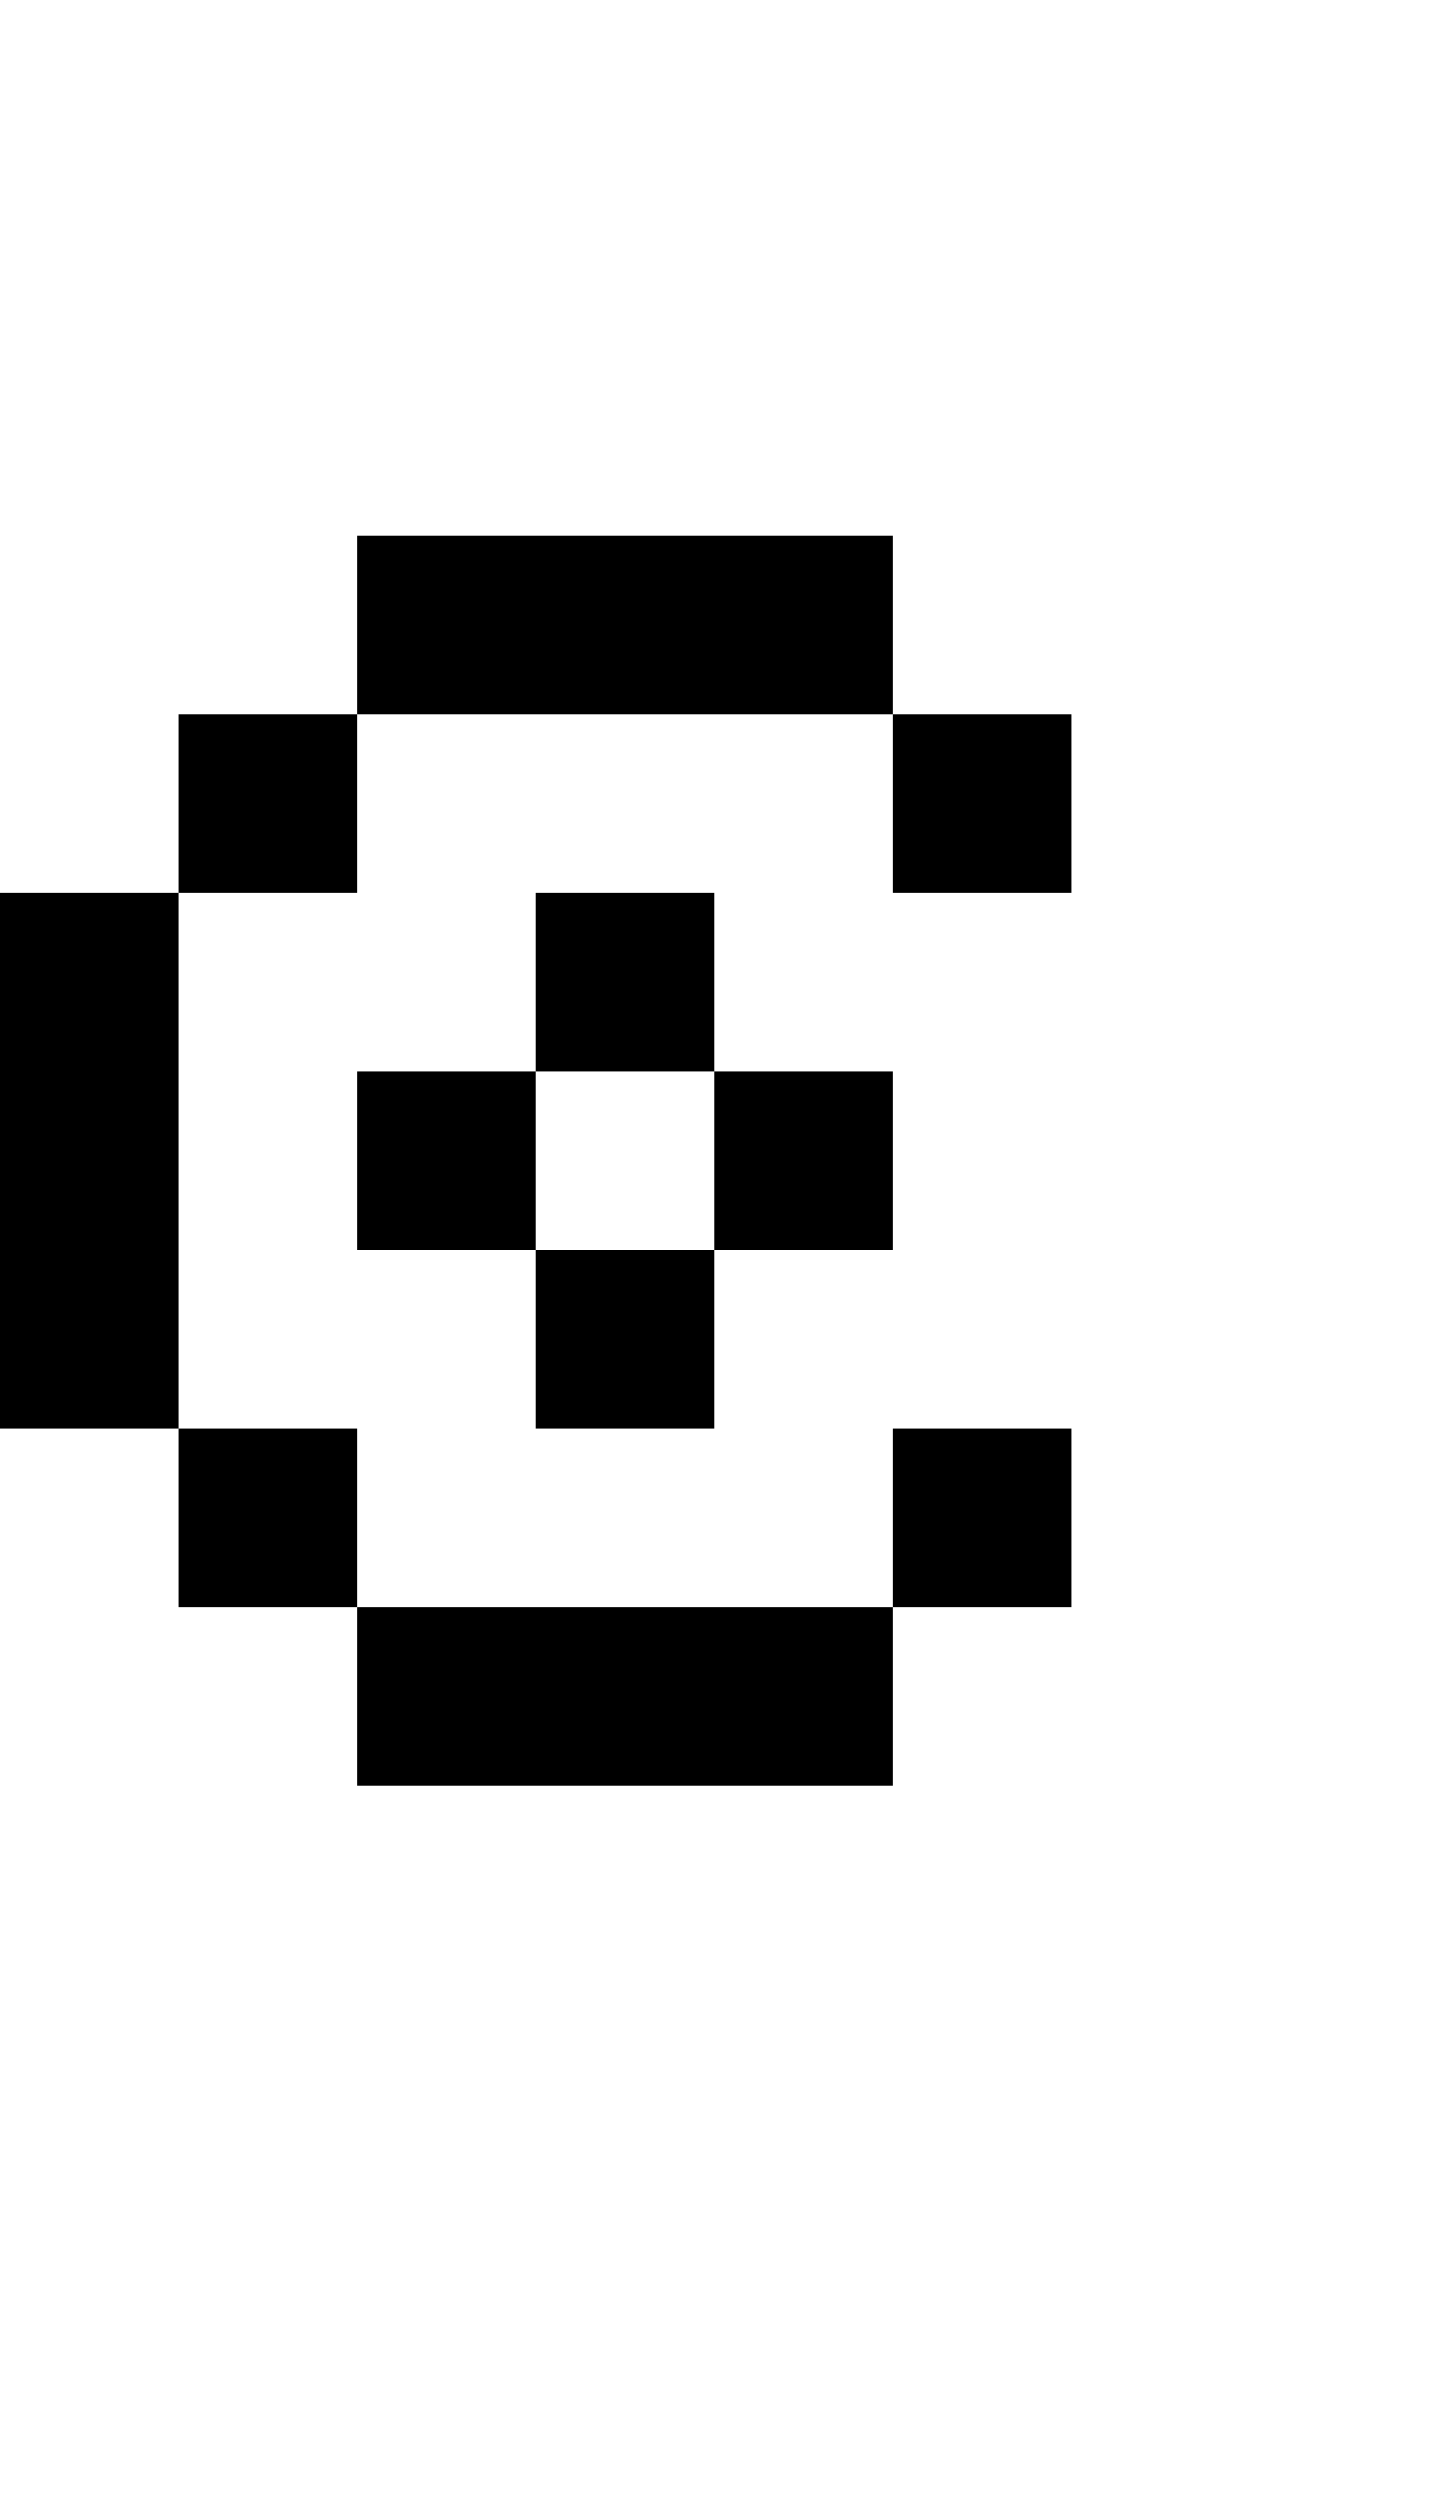
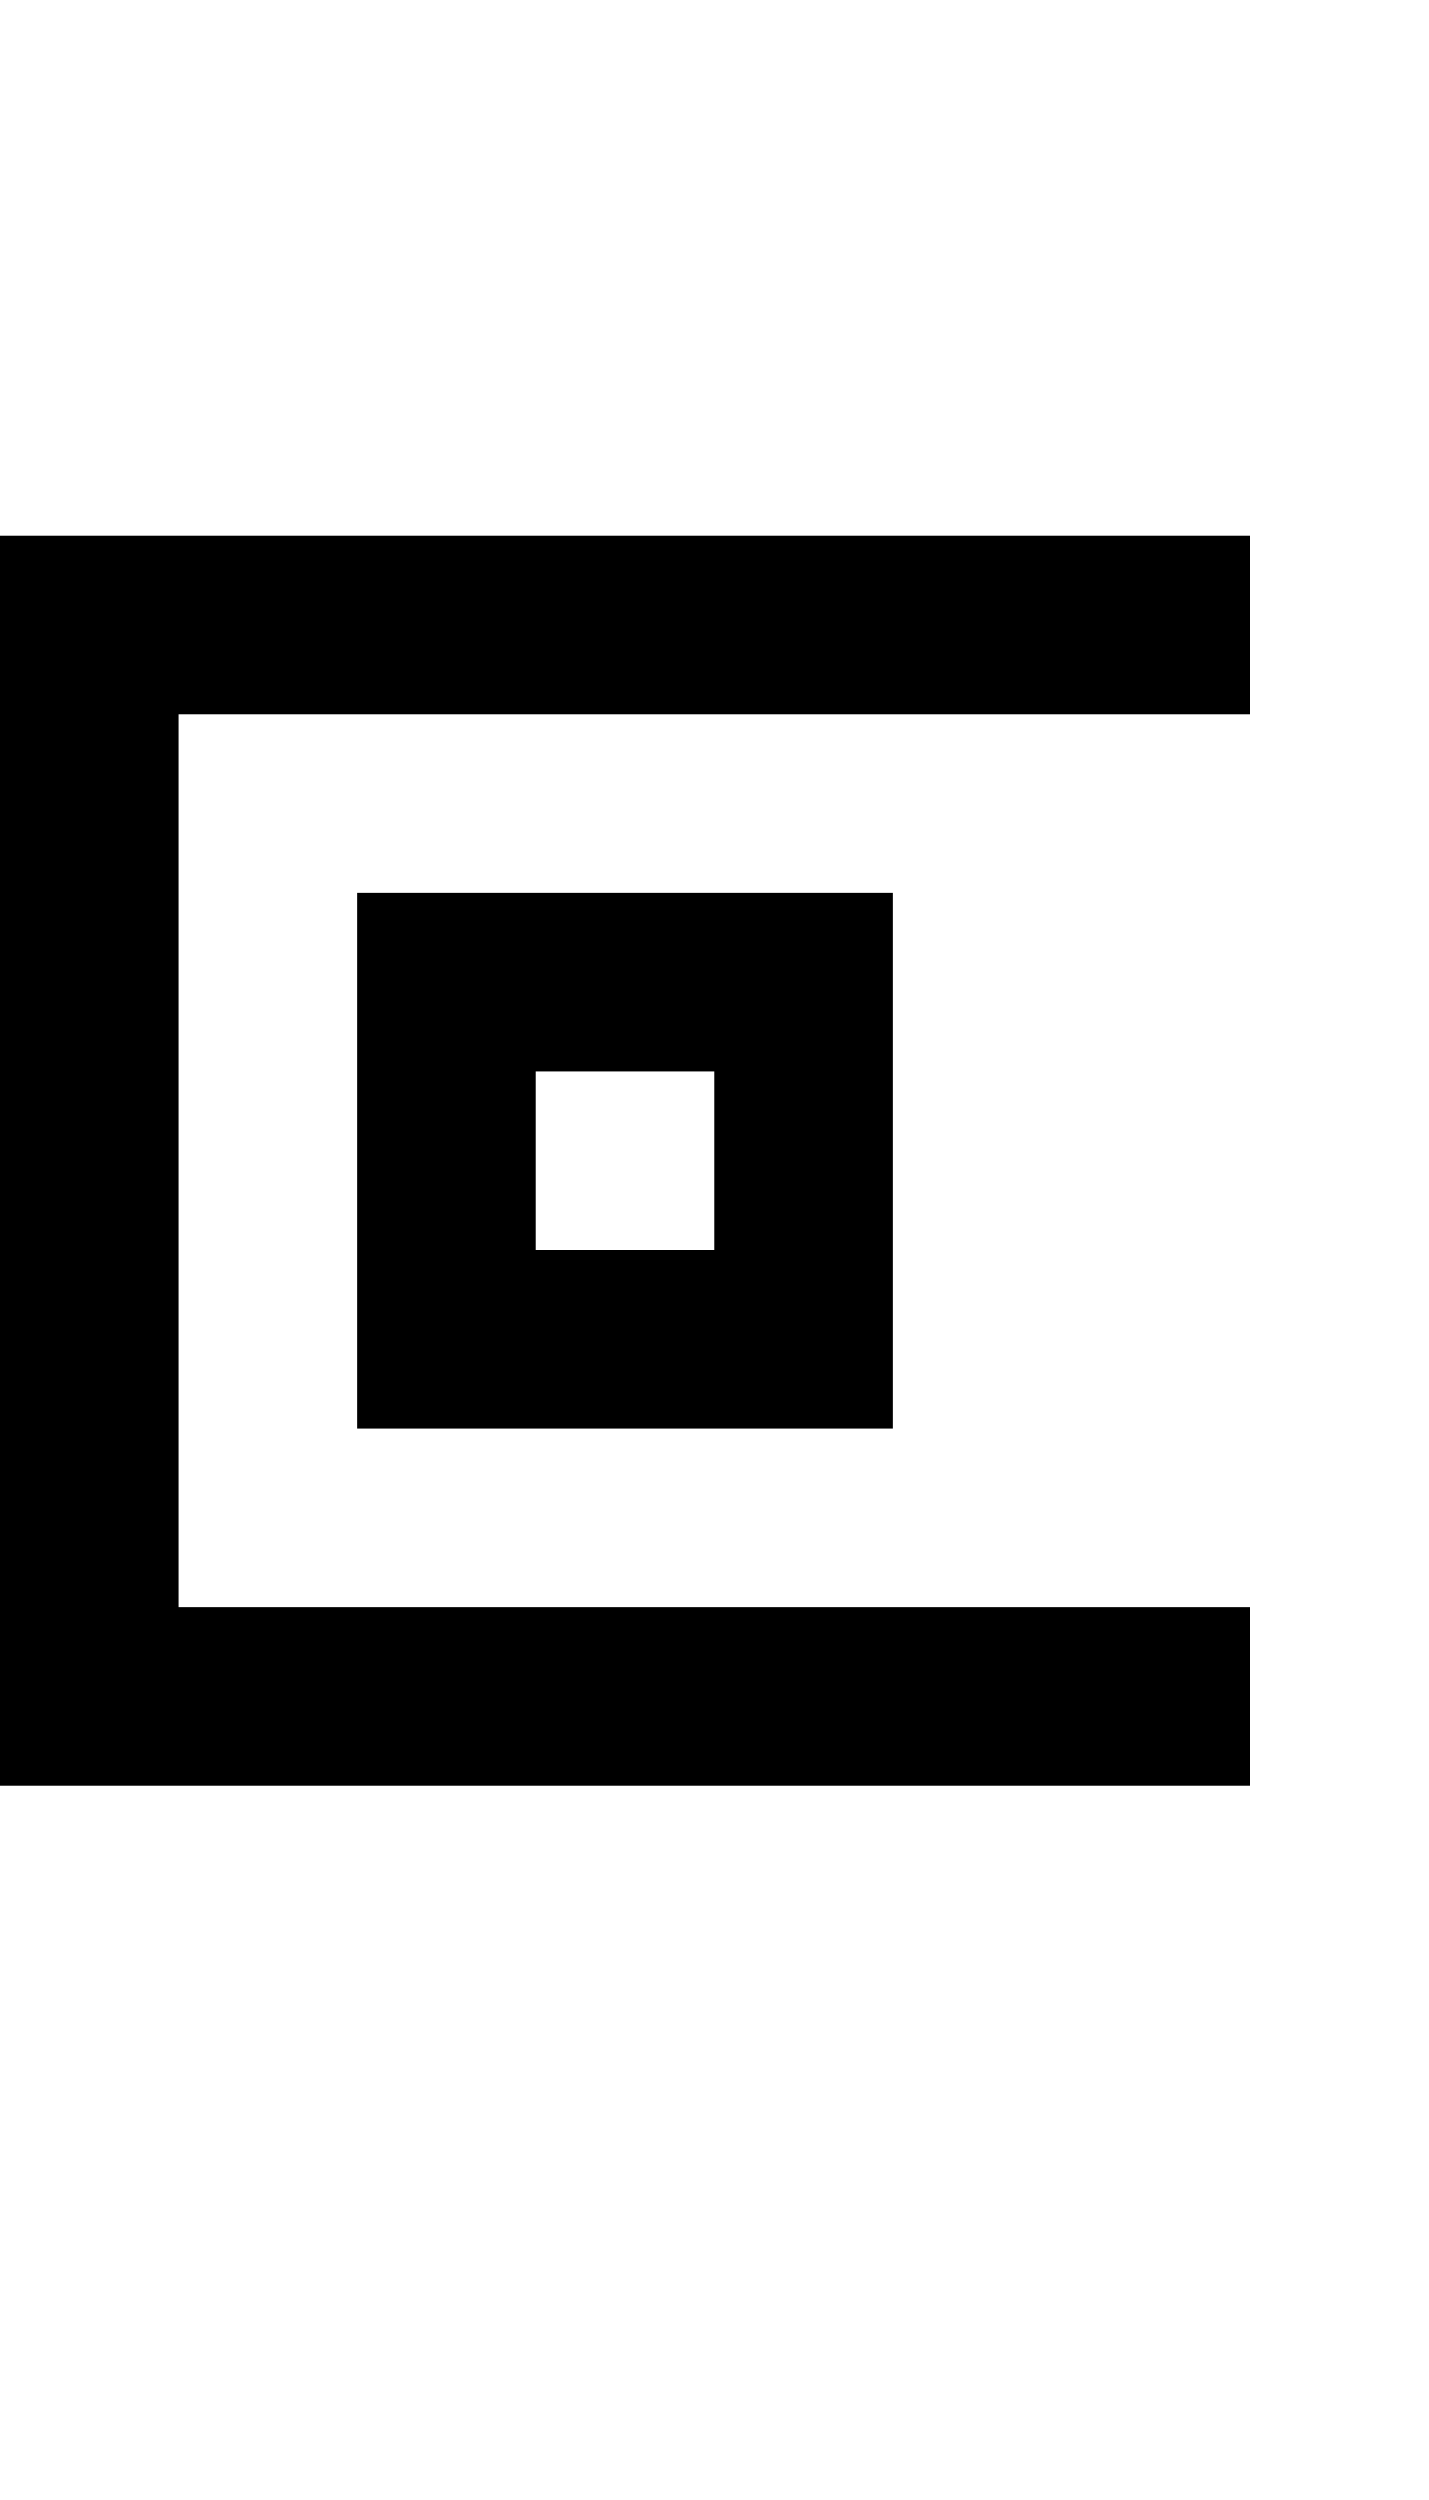
<svg xmlns="http://www.w3.org/2000/svg" width="400" height="700">
-   <path d="m 100,150 v 50 h 150 v -50 z m 150,50 v 50 h 50 v -50 z m -150,0 H 50 v 50 h 50 z M 50,250 H 0 v 150 h 50 z m 0,150 v 50 h 50 v -50 z m 50,50 v 50 h 150 v -50 z m 150,0 h 50 v -50 h -50 z" />
-   <path d="M 150 250 L 150 300 L 200 300 L 200 250 L 150 250 z M 200 300 L 200 350 L 250 350 L 250 300 L 200 300 z M 200 350 L 150 350 L 150 400 L 200 400 L 200 350 z M 150 350 L 150 300 L 100 300 L 100 350 L 150 350 z " />
+   <path d="m 350,150 v 50 H 50 v 250 h 300 v 50 H 0 V 150 Z" />
+   <path d="M 100 250 L 100 400 L 250 400 L 250 250 L 100 250 z M 150 300 L 200 300 L 200 350 L 150 350 L 150 300 z " />
</svg>
